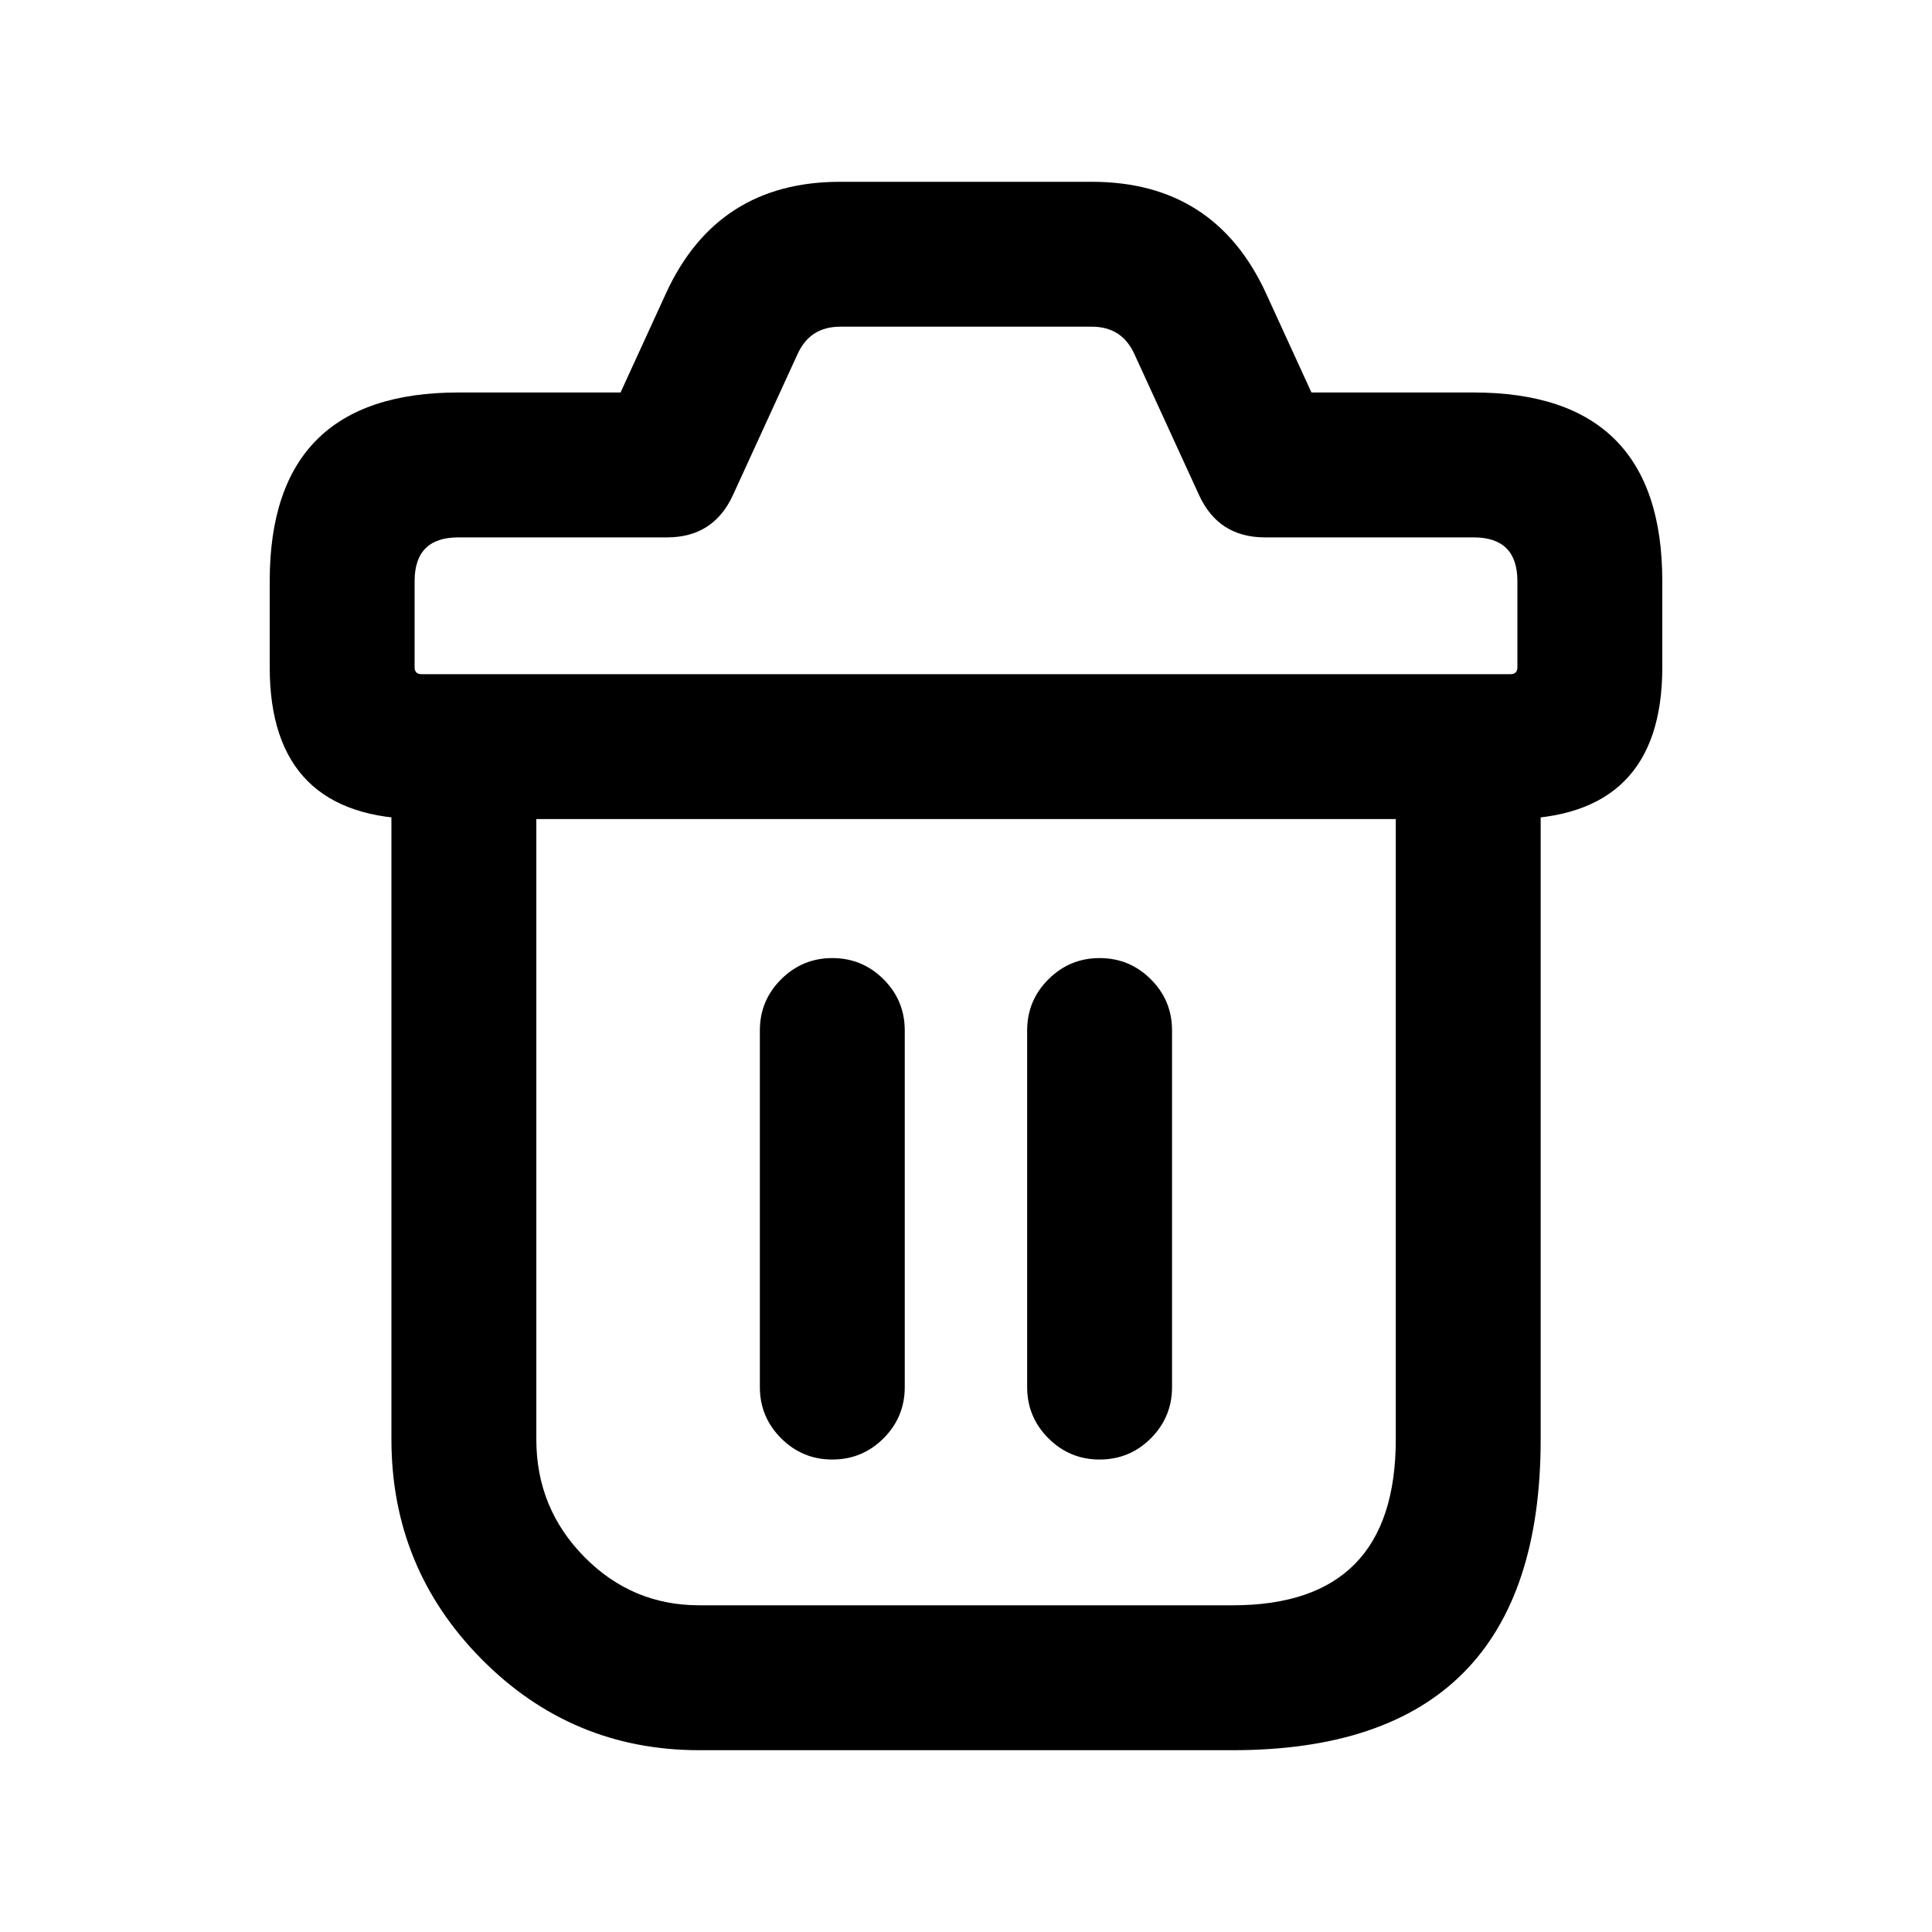
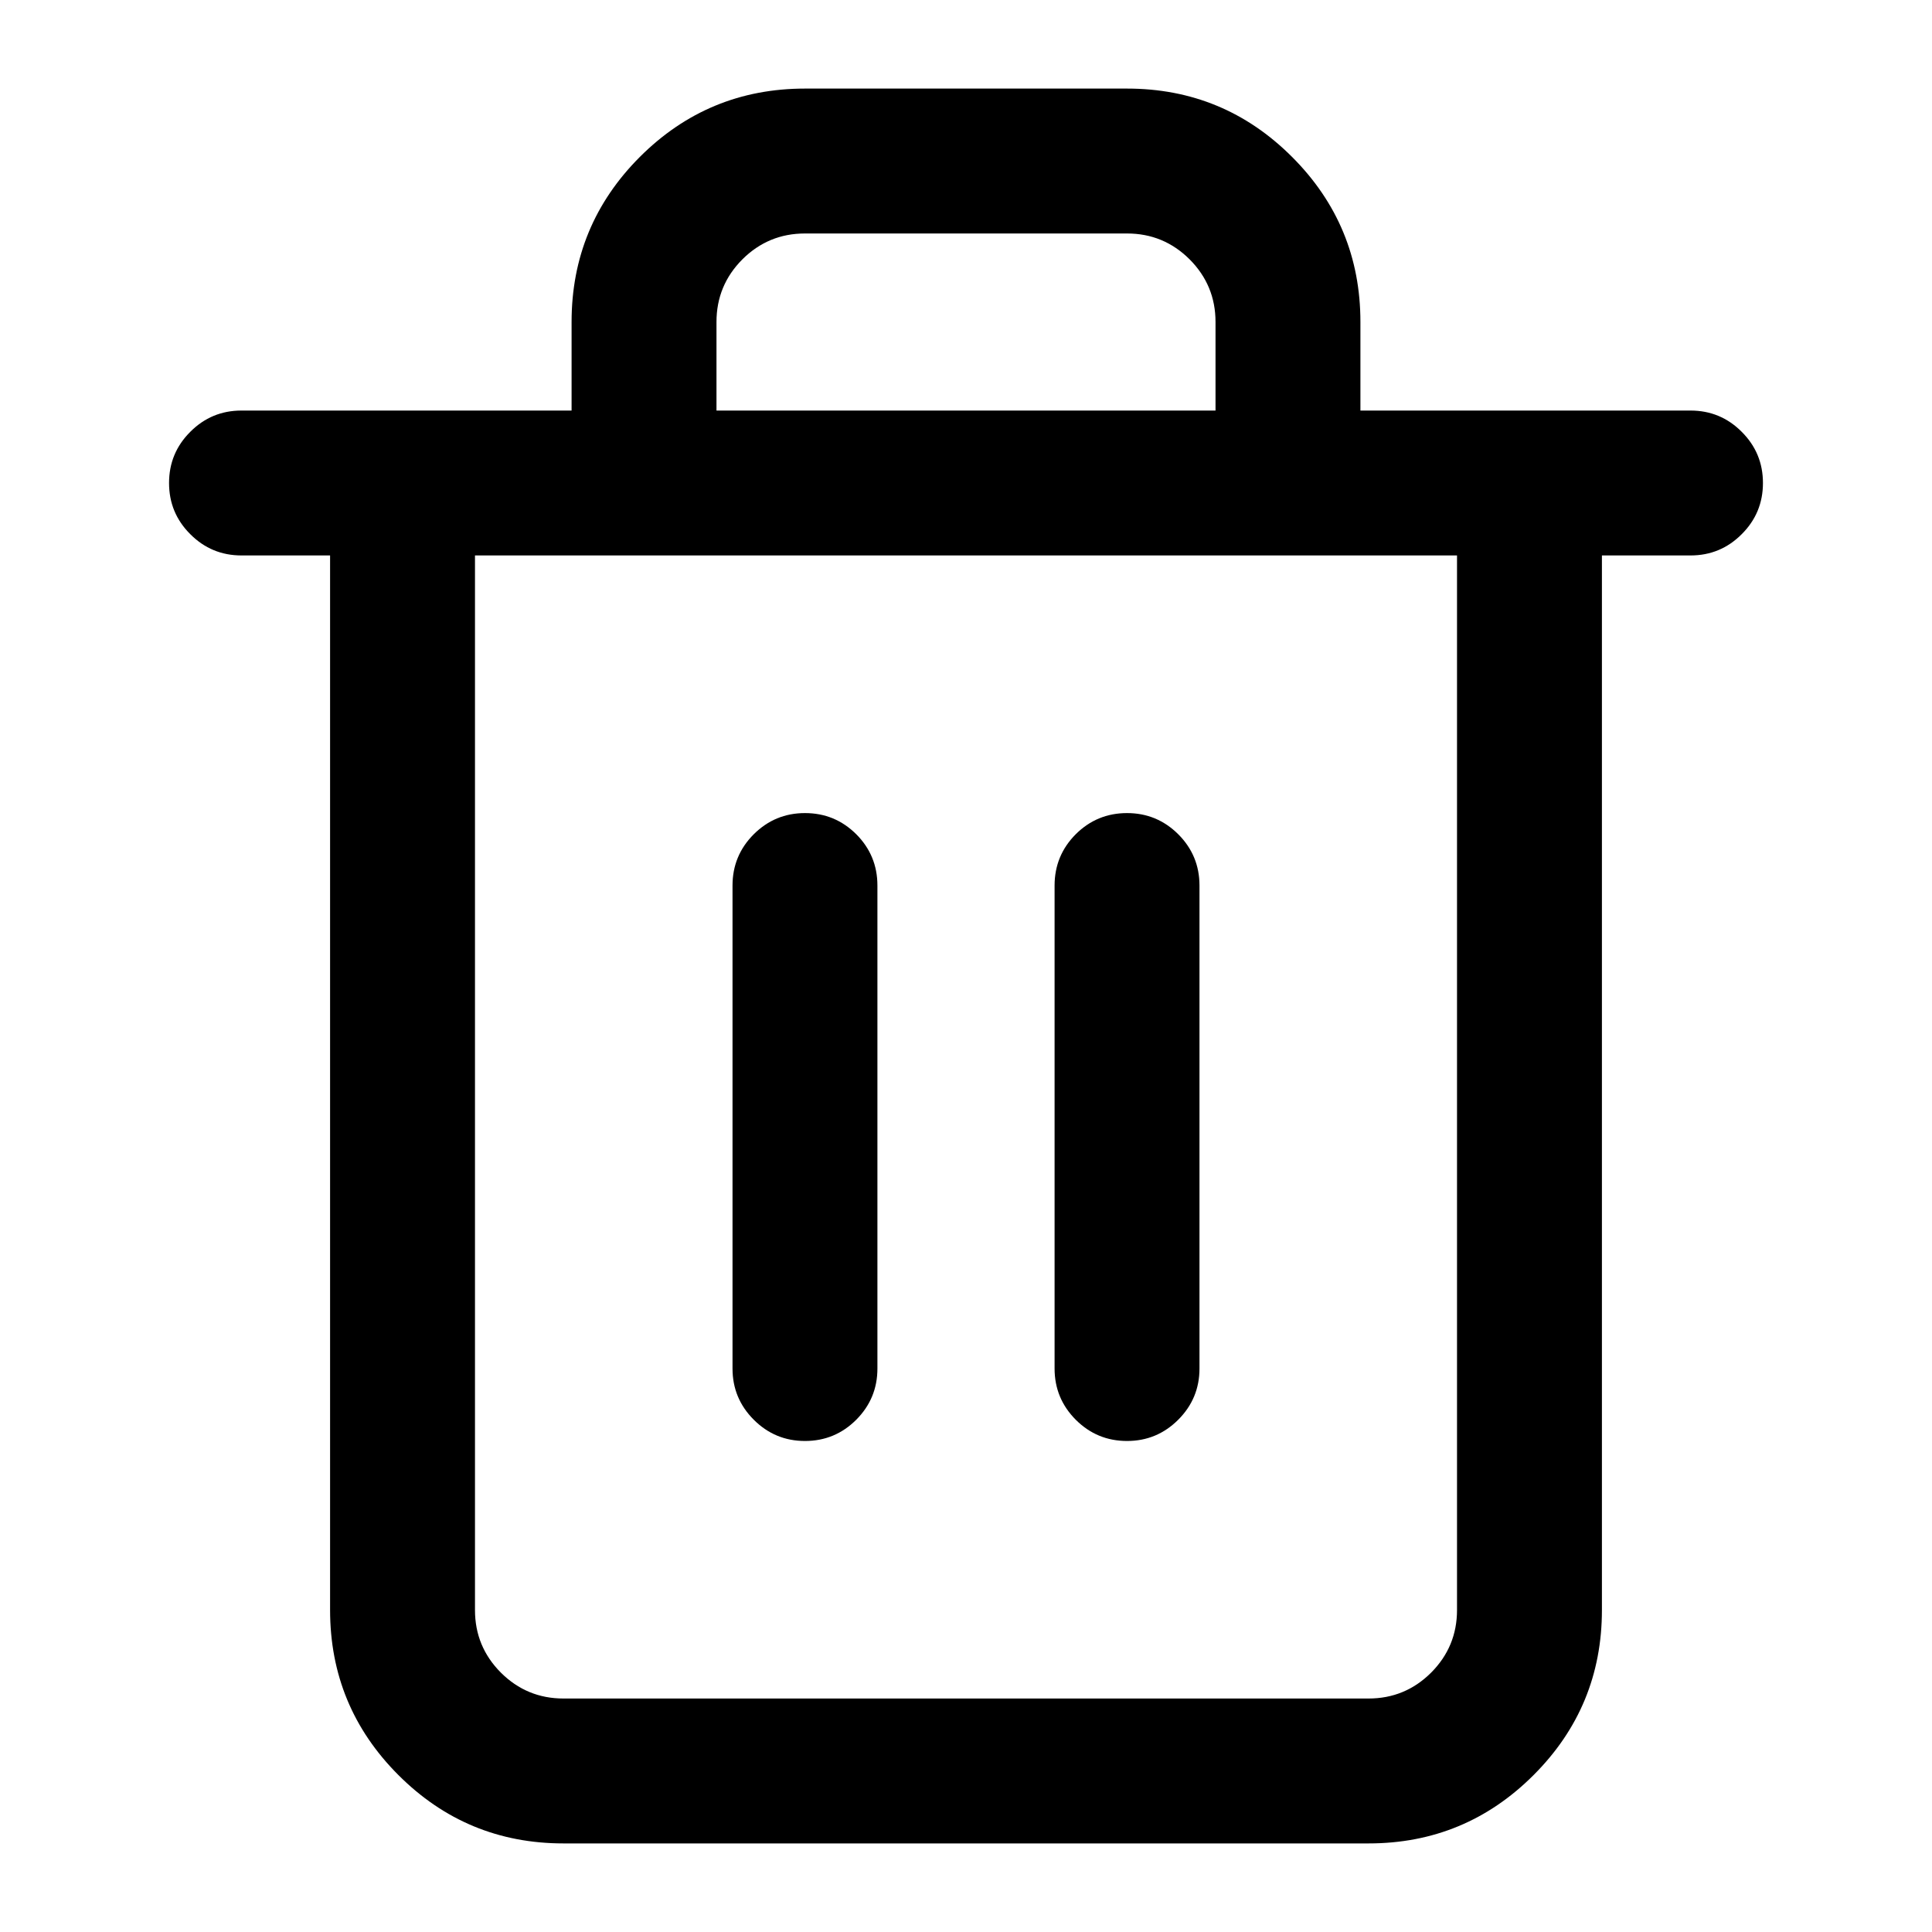
<svg xmlns="http://www.w3.org/2000/svg" viewBox="0 0 20 20">
  <defs />
-   <path fill="currentColor" d="M12.133,10.668 L12.133,14.359 Q12.133,14.669 11.914,14.889 Q11.694,15.109 11.383,15.109 Q11.073,15.109 10.853,14.889 Q10.633,14.669 10.633,14.359 L10.633,10.668 Q10.633,10.357 10.853,10.138 Q11.073,9.918 11.383,9.918 Q11.694,9.918 11.914,10.138 Q12.133,10.357 12.133,10.668 Z" />
-   <path fill="currentColor" d="M9.366,10.668 L9.366,14.359 Q9.366,14.669 9.147,14.889 Q8.927,15.109 8.616,15.109 Q8.306,15.109 8.086,14.889 Q7.866,14.669 7.866,14.359 L7.866,10.668 Q7.866,10.357 8.086,10.138 Q8.306,9.918 8.616,9.918 Q8.927,9.918 9.147,10.138 Q9.366,10.357 9.366,10.668 Z" />
-   <path fill="currentColor" d="M15.949,7.79 L15.949,14.9 Q15.949,18.118 12.762,18.118 L7.239,18.118 Q5.916,18.118 4.982,17.172 Q4.052,16.23 4.052,14.9 L4.052,7.79 Q4.052,7.48 4.272,7.26 Q4.492,7.04 4.802,7.04 Q5.113,7.04 5.333,7.26 Q5.552,7.48 5.552,7.79 L5.552,14.9 Q5.552,15.614 6.05,16.118 Q6.543,16.618 7.239,16.618 L12.762,16.618 Q14.449,16.618 14.449,14.9 L14.449,7.79 Q14.449,7.48 14.668,7.26 Q14.888,7.04 15.199,7.04 Q15.509,7.04 15.729,7.26 Q15.949,7.48 15.949,7.79 Z" />
-   <path fill="currentColor" d="M13.107,3.039 L13.576,4.063 L15.255,4.063 Q17.208,4.063 17.208,6.016 L17.208,6.907 Q17.208,8.479 15.636,8.479 L4.364,8.479 Q2.792,8.479 2.792,6.907 L2.792,6.016 Q2.792,4.063 4.745,4.063 L6.424,4.063 L6.893,3.039 Q7.423,1.882 8.696,1.882 L11.304,1.882 Q12.576,1.882 13.107,3.039 Z M11.743,3.665 Q11.614,3.382 11.304,3.382 L8.696,3.382 Q8.386,3.382 8.257,3.664 L7.587,5.126 Q7.386,5.563 6.905,5.563 L4.745,5.563 Q4.292,5.563 4.292,6.016 L4.292,6.907 Q4.292,6.979 4.364,6.979 L15.636,6.979 Q15.708,6.979 15.708,6.907 L15.708,6.016 Q15.708,5.563 15.255,5.563 L13.095,5.563 Q12.614,5.563 12.413,5.126 Z" />
+   <path fill="currentColor" d="M2.5,4.25 L5.917,4.25 L5.917,3.333 Q5.917,2.332 6.624,1.624 Q7.332,0.917 8.333,0.917 L11.667,0.917 Q12.668,0.917 13.375,1.624 Q14.083,2.332 14.083,3.333 L14.083,4.25 L17.5,4.25 Q17.811,4.25 18.03,4.47 Q18.25,4.689 18.25,5 Q18.25,5.311 18.03,5.53 Q17.811,5.75 17.5,5.75 L16.583,5.75 L16.583,16.667 Q16.583,17.668 15.876,18.375 Q15.168,19.083 14.167,19.083 L5.833,19.083 Q4.832,19.083 4.125,18.376 Q3.417,17.668 3.417,16.667 L3.417,5.75 L2.5,5.75 Q2.189,5.75 1.97,5.53 Q1.75,5.311 1.75,5 Q1.75,4.689 1.97,4.47 Q2.189,4.25 2.5,4.25 Z M6.667,5.75 L4.917,5.75 L4.917,16.667 Q4.917,17.046 5.185,17.315 Q5.454,17.583 5.833,17.583 L14.167,17.583 Q14.546,17.583 14.815,17.315 Q15.083,17.046 15.083,16.667 L15.083,5.75 L6.667,5.75 Z M12.417,9.167 L12.417,14.167 Q12.417,14.477 12.197,14.697 Q11.977,14.917 11.667,14.917 Q11.356,14.917 11.136,14.697 Q10.917,14.477 10.917,14.167 L10.917,9.167 Q10.917,8.856 11.136,8.636 Q11.356,8.417 11.667,8.417 Q11.977,8.417 12.197,8.636 Q12.417,8.856 12.417,9.167 Z M9.083,9.167 L9.083,14.167 Q9.083,14.477 8.864,14.697 Q8.644,14.917 8.333,14.917 Q8.023,14.917 7.803,14.697 Q7.583,14.477 7.583,14.167 L7.583,9.167 Q7.583,8.856 7.803,8.636 Q8.023,8.417 8.333,8.417 Q8.644,8.417 8.864,8.636 Q9.083,8.856 9.083,9.167 Z M7.417,4.25 L12.583,4.25 L12.583,3.333 Q12.583,2.954 12.315,2.685 Q12.046,2.417 11.667,2.417 L8.333,2.417 Q7.954,2.417 7.685,2.685 Q7.417,2.954 7.417,3.333 L7.417,4.25 Z" />
</svg>
